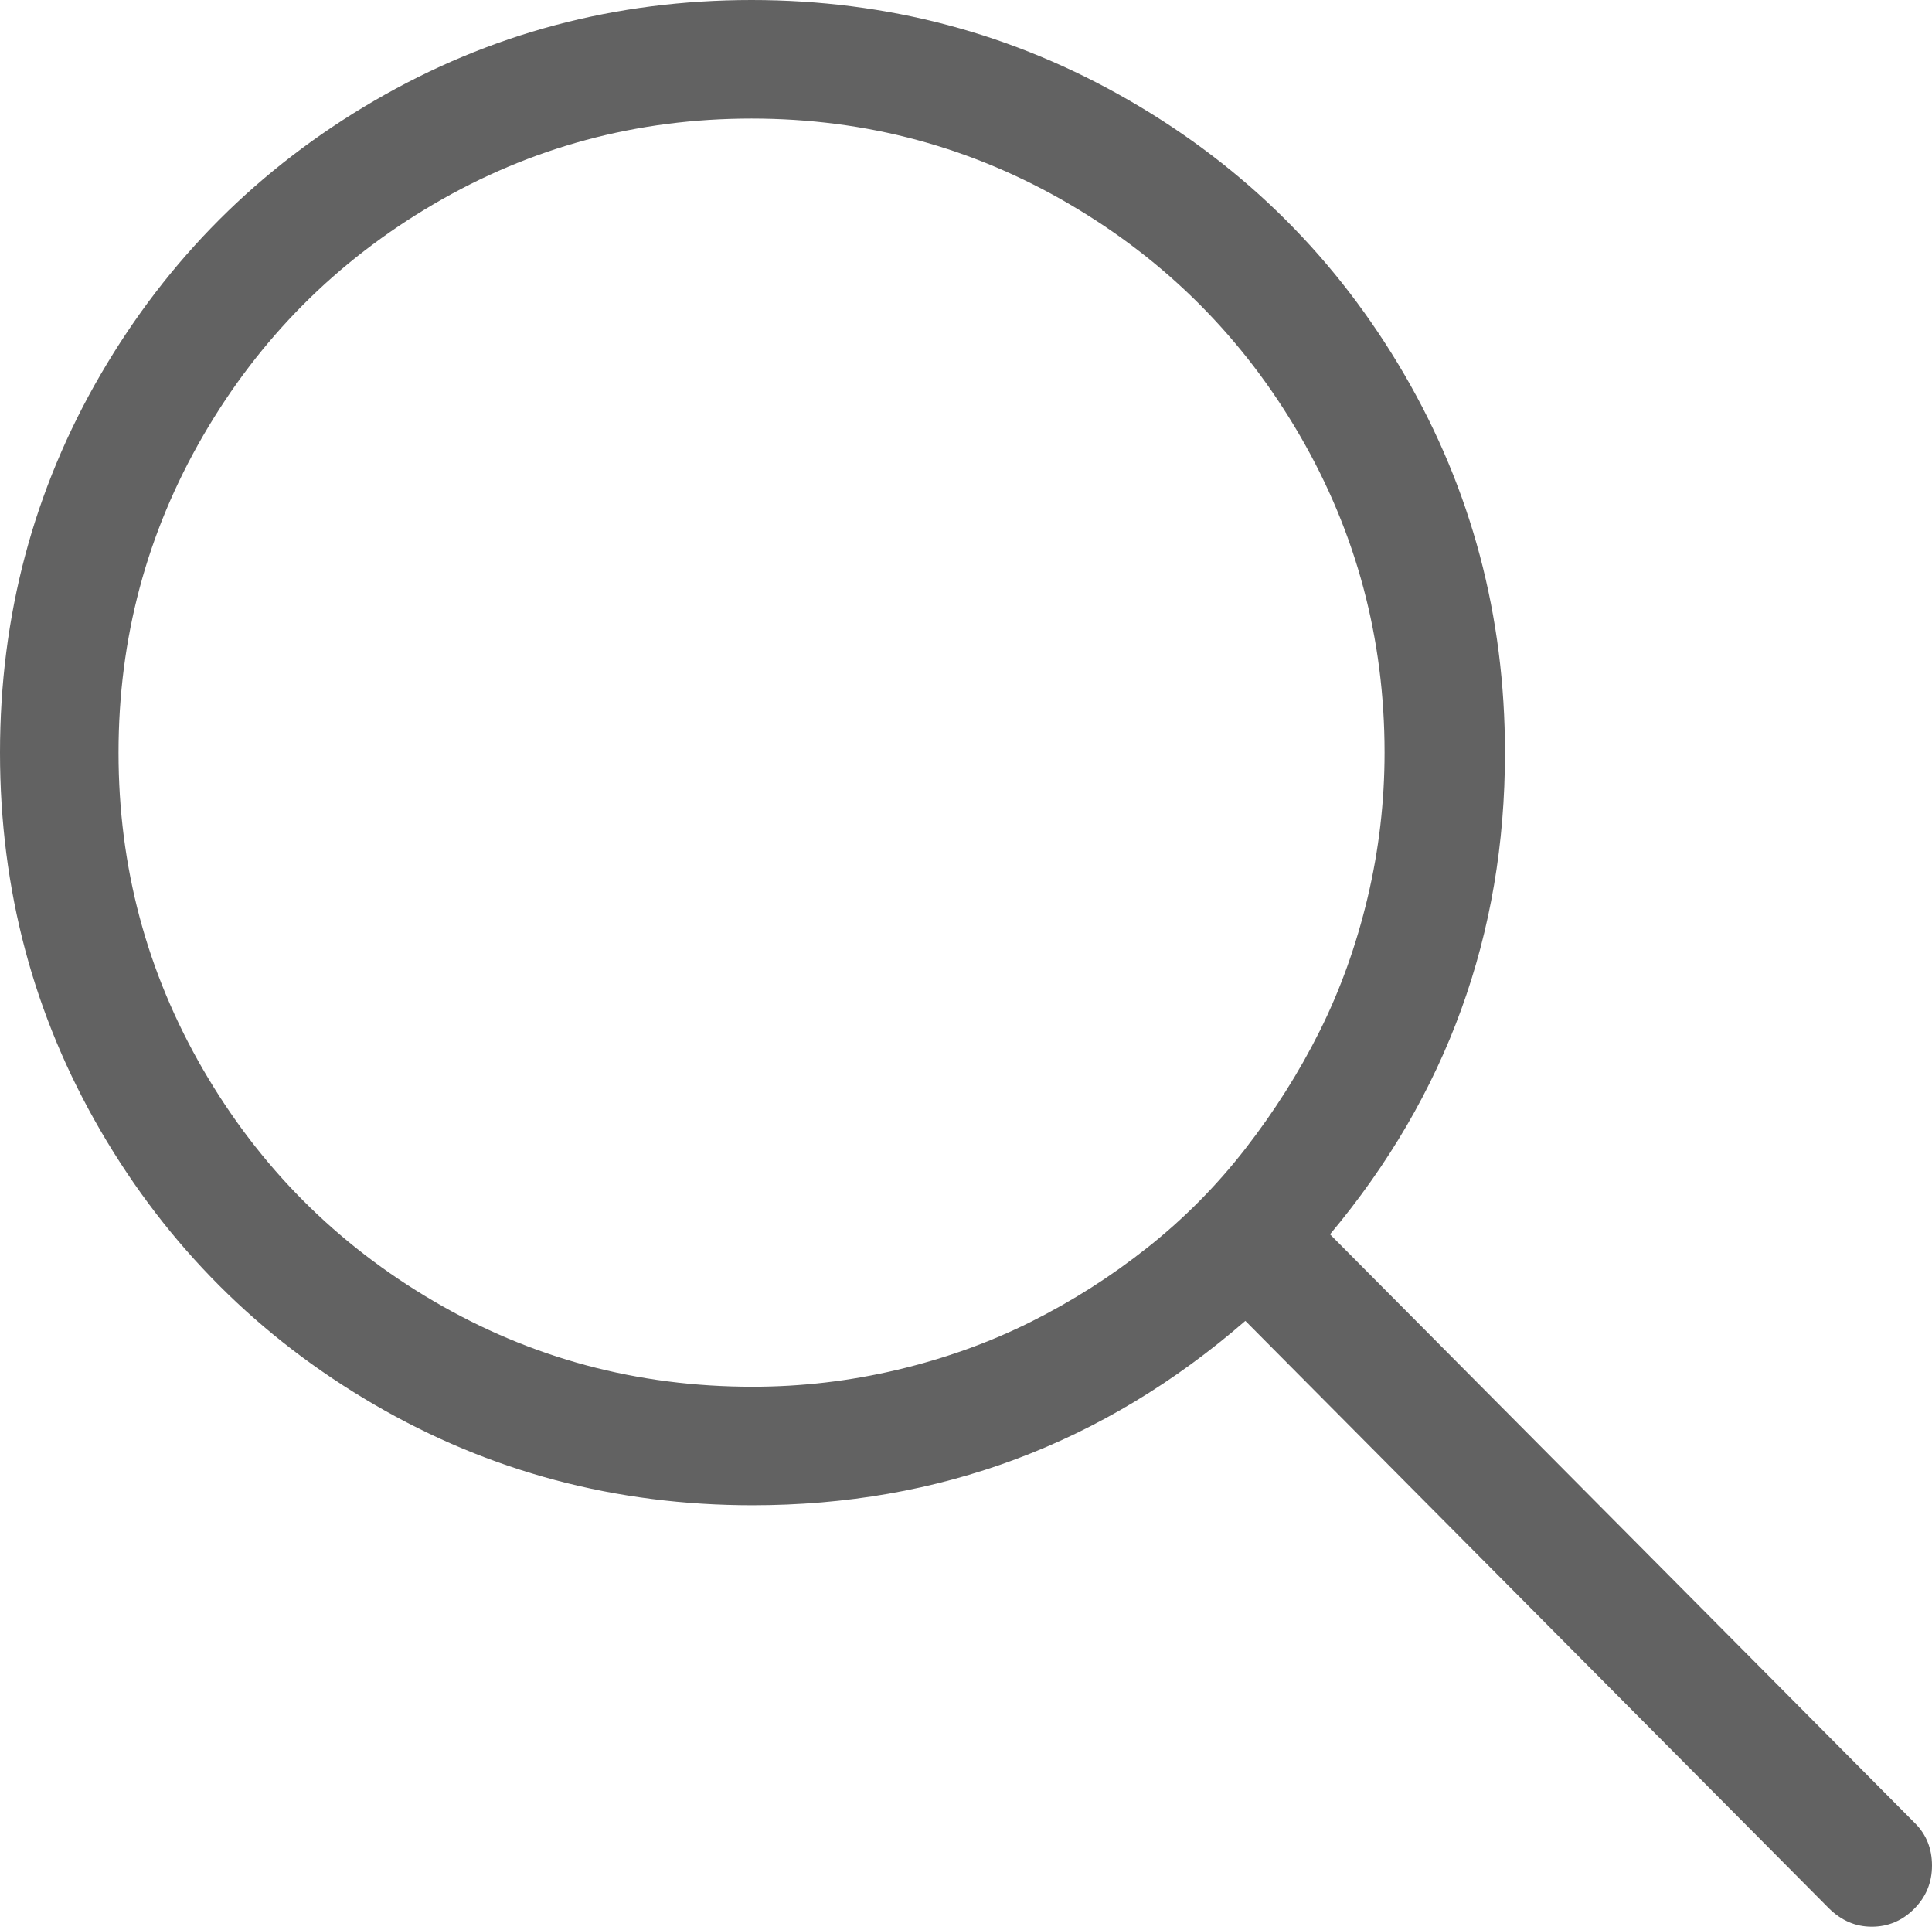
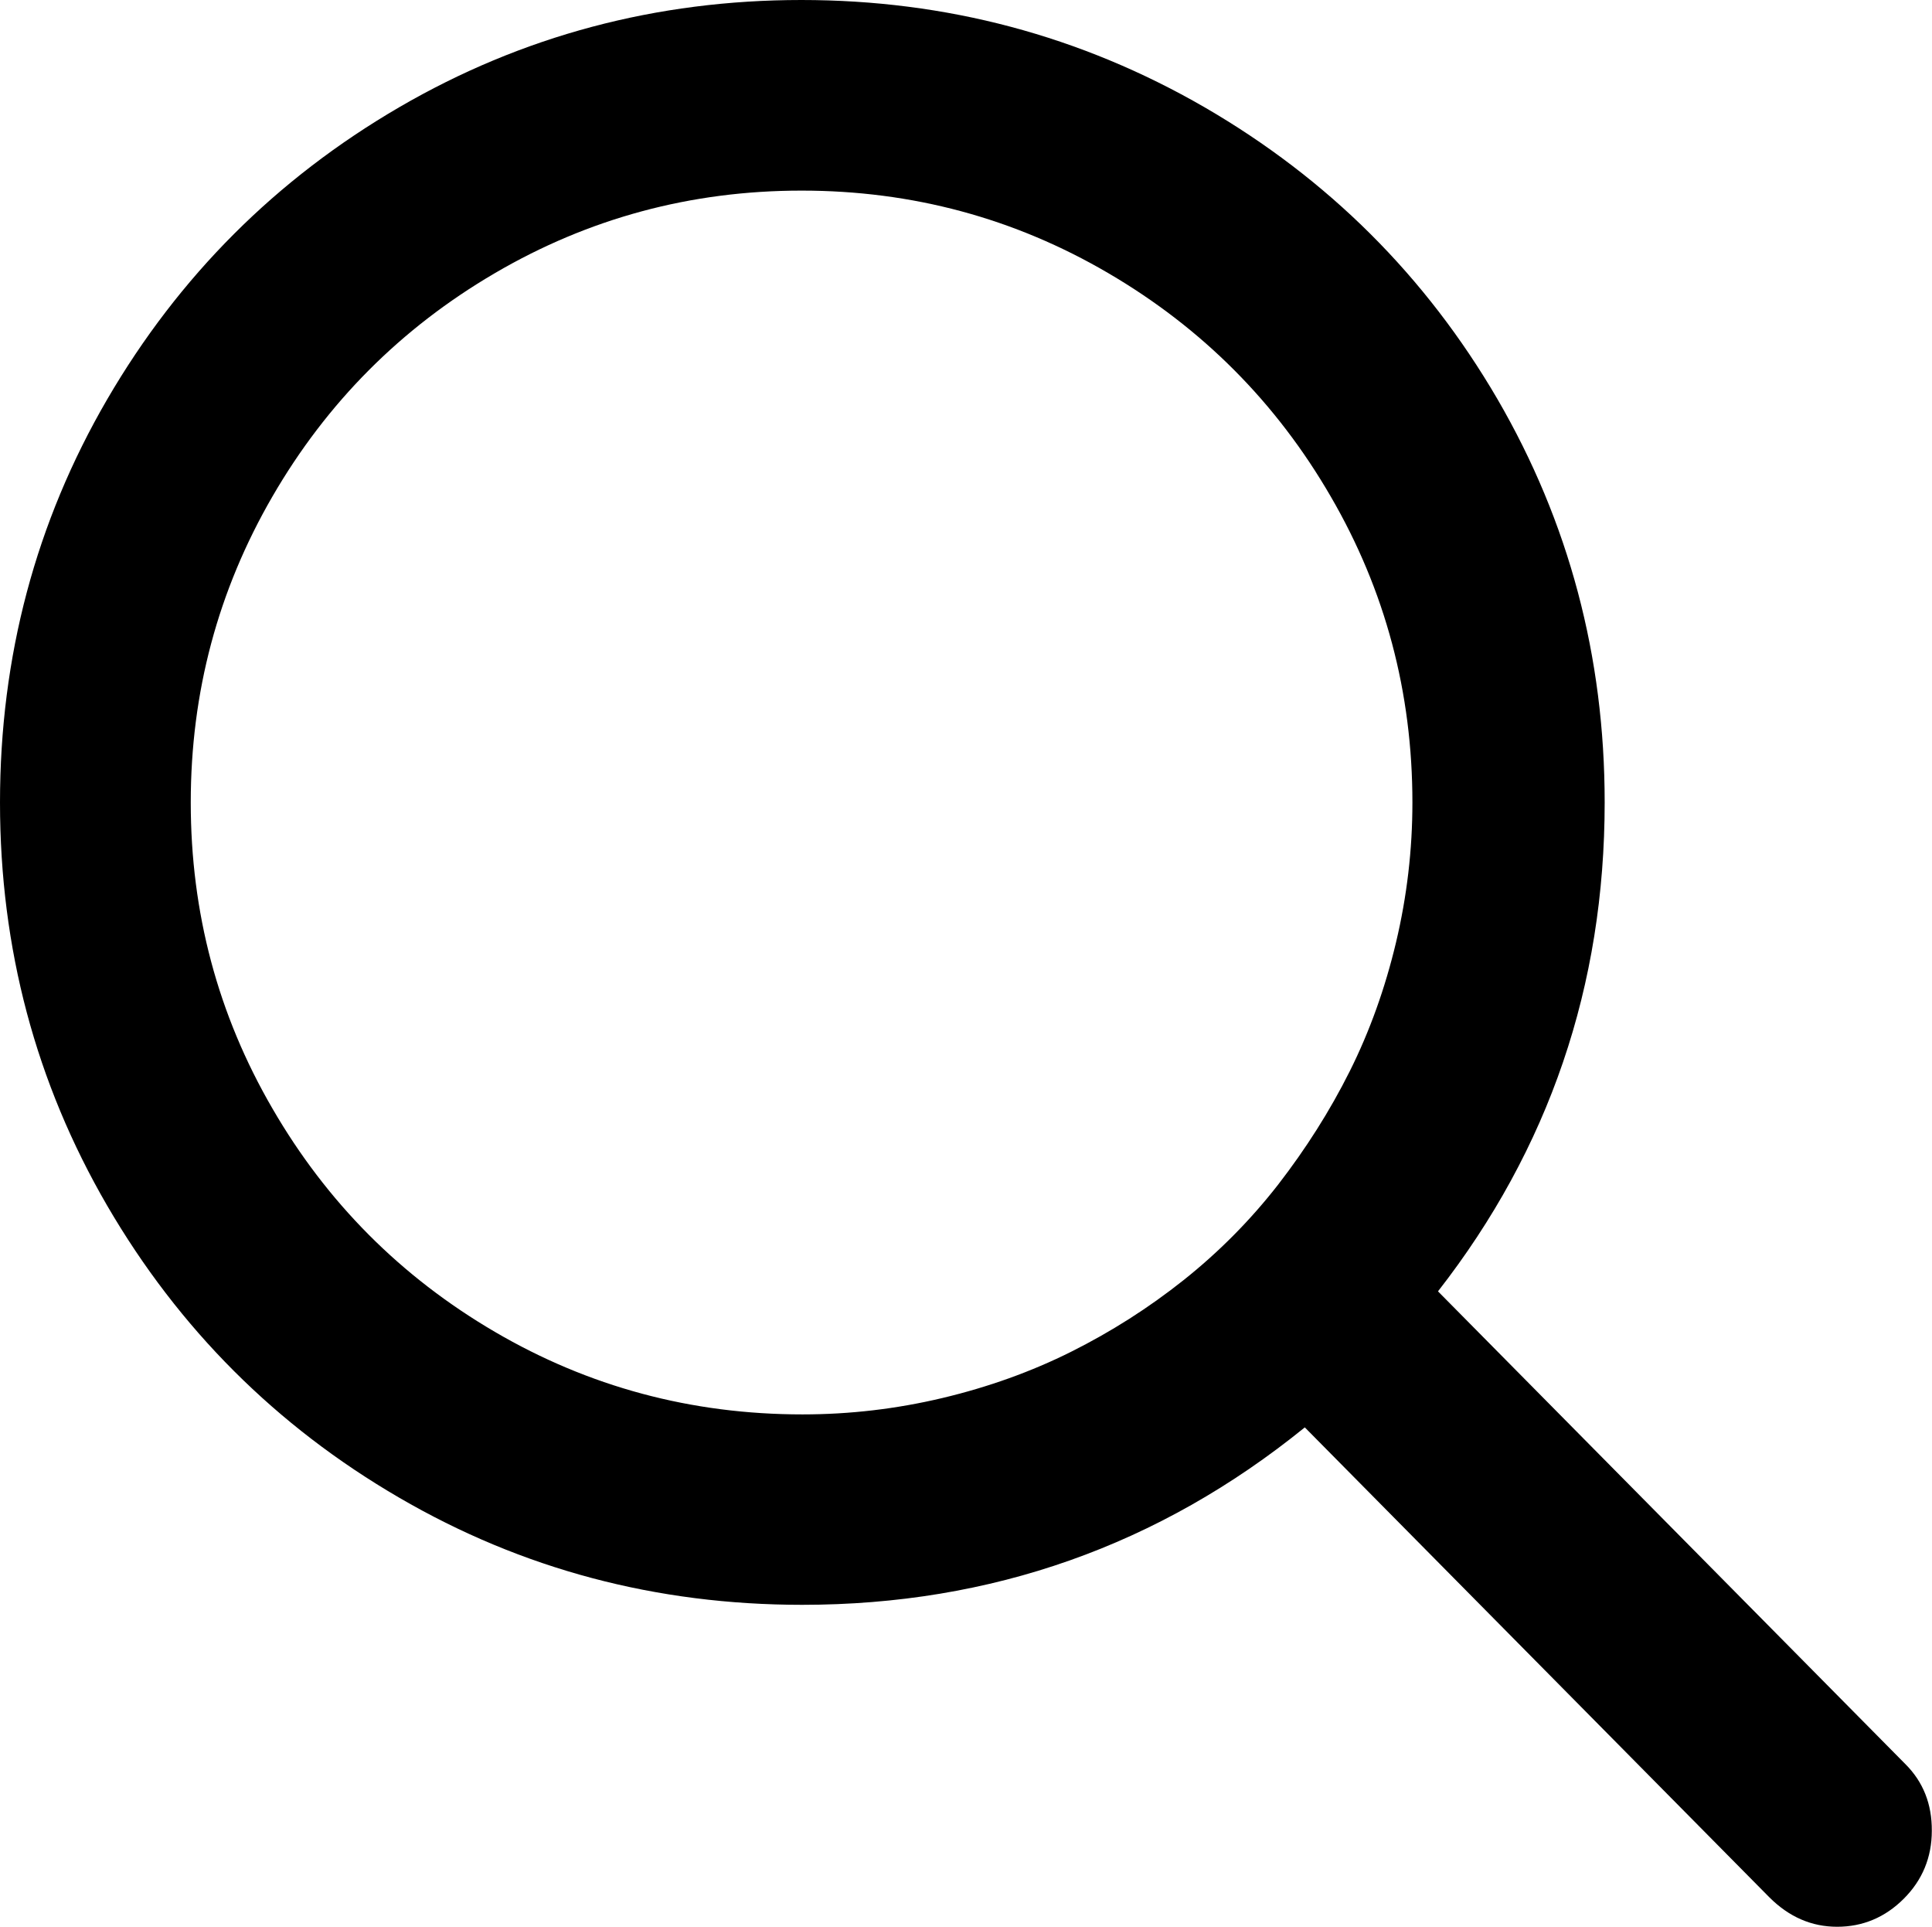
<svg xmlns="http://www.w3.org/2000/svg" version="1.1" id="Layer_1" x="0px" y="0px" viewBox="0 0 1027 1024" style="enable-background:new 0 0 1027 1024;" xml:space="preserve">
-   <style type="text/css">
- 	.st0{fill:#626262;}
- </style>
-   <path class="st0" d="M1018,969L707,656c62-74,93-159.3,93-256c0-72.7-17.8-139.7-53.5-201s-84.3-109.8-146-145.5S471.8,0,399.5,0  S260.3,17.8,199,53.5S89.2,137.7,53.5,199S0,327.3,0,400s17.8,139.7,53.5,201S137.7,710.8,199,746.5S327.3,800,400,800  c99.3,0,186.7-32.7,262-98l310,312c6.7,6.7,14.3,10,23,10s16.2-3.2,22.5-9.5s9.5-14,9.5-23S1024,975,1018,969z M400,737  c-61.3,0-117.8-15.2-169.5-45.5S138,620.2,108,568.5S63,460.7,63,400s15-116.8,45-168.5s70.8-92.7,122.5-123s108-45.5,169-45.5  s117.3,15.2,169,45.5s92.5,71.3,122.5,123s45,107.8,45,168.5c0,26-3,51.7-9,77s-14.5,49-25.5,71s-24.2,42.8-39.5,62.5  s-32.7,37.2-52,52.5s-40,28.5-62,39.5S502.3,722,477,728C451.7,734,426,737,400,737z" />
+   <g>
+     <path d="M1012.9,937.6L764.4,686.3c59.1-75.8,88.6-162.4,88.6-259.9c0-77.5-19-148.9-57-214.3c-38.1-65.3-90-117-155.7-155.1   C574.5,19,503,0,426,0S277.5,19,212.2,57C146.8,95.1,95.1,146.8,57,212.2C19,277.5,0,349,0,426.5s19,148.9,57,214.3   c38.1,65.4,89.8,117.1,155.1,155.1c65.4,38.1,136.8,57,214.3,57c100.6,0,189.7-31.5,267.2-94.3l246.9,249.7   c10.5,10.5,22.5,15.7,36.1,15.7s25.5-5,35.4-14.9s14.9-22,14.9-36.1C1027,958.8,1022.3,947,1012.9,937.6z M742.1,500.8   c-5.8,24.4-14,47.3-24.6,68.5s-23.4,41.3-38.1,60.3c-14.8,19-31.6,35.9-50.2,50.7c-18.6,14.8-38.6,27.5-59.8,38.1   s-44.1,18.8-68.5,24.6s-49.2,8.7-74.3,8.7c-59.2,0-113.7-14.7-163.6-43.9S173.7,639,144.8,589.1c-29-49.9-43.4-104.1-43.4-162.6   c0-58.6,14.5-112.7,43.4-162.6s68.3-89.5,118.2-118.7s104.2-43.9,163.1-43.9s113.2,14.7,163.1,43.9s89.3,68.8,118.2,118.7   c29,49.9,43.4,104.1,43.4,162.6C750.8,451.6,747.9,476.4,742.1,500.8z" />
+   </g>
</svg>
